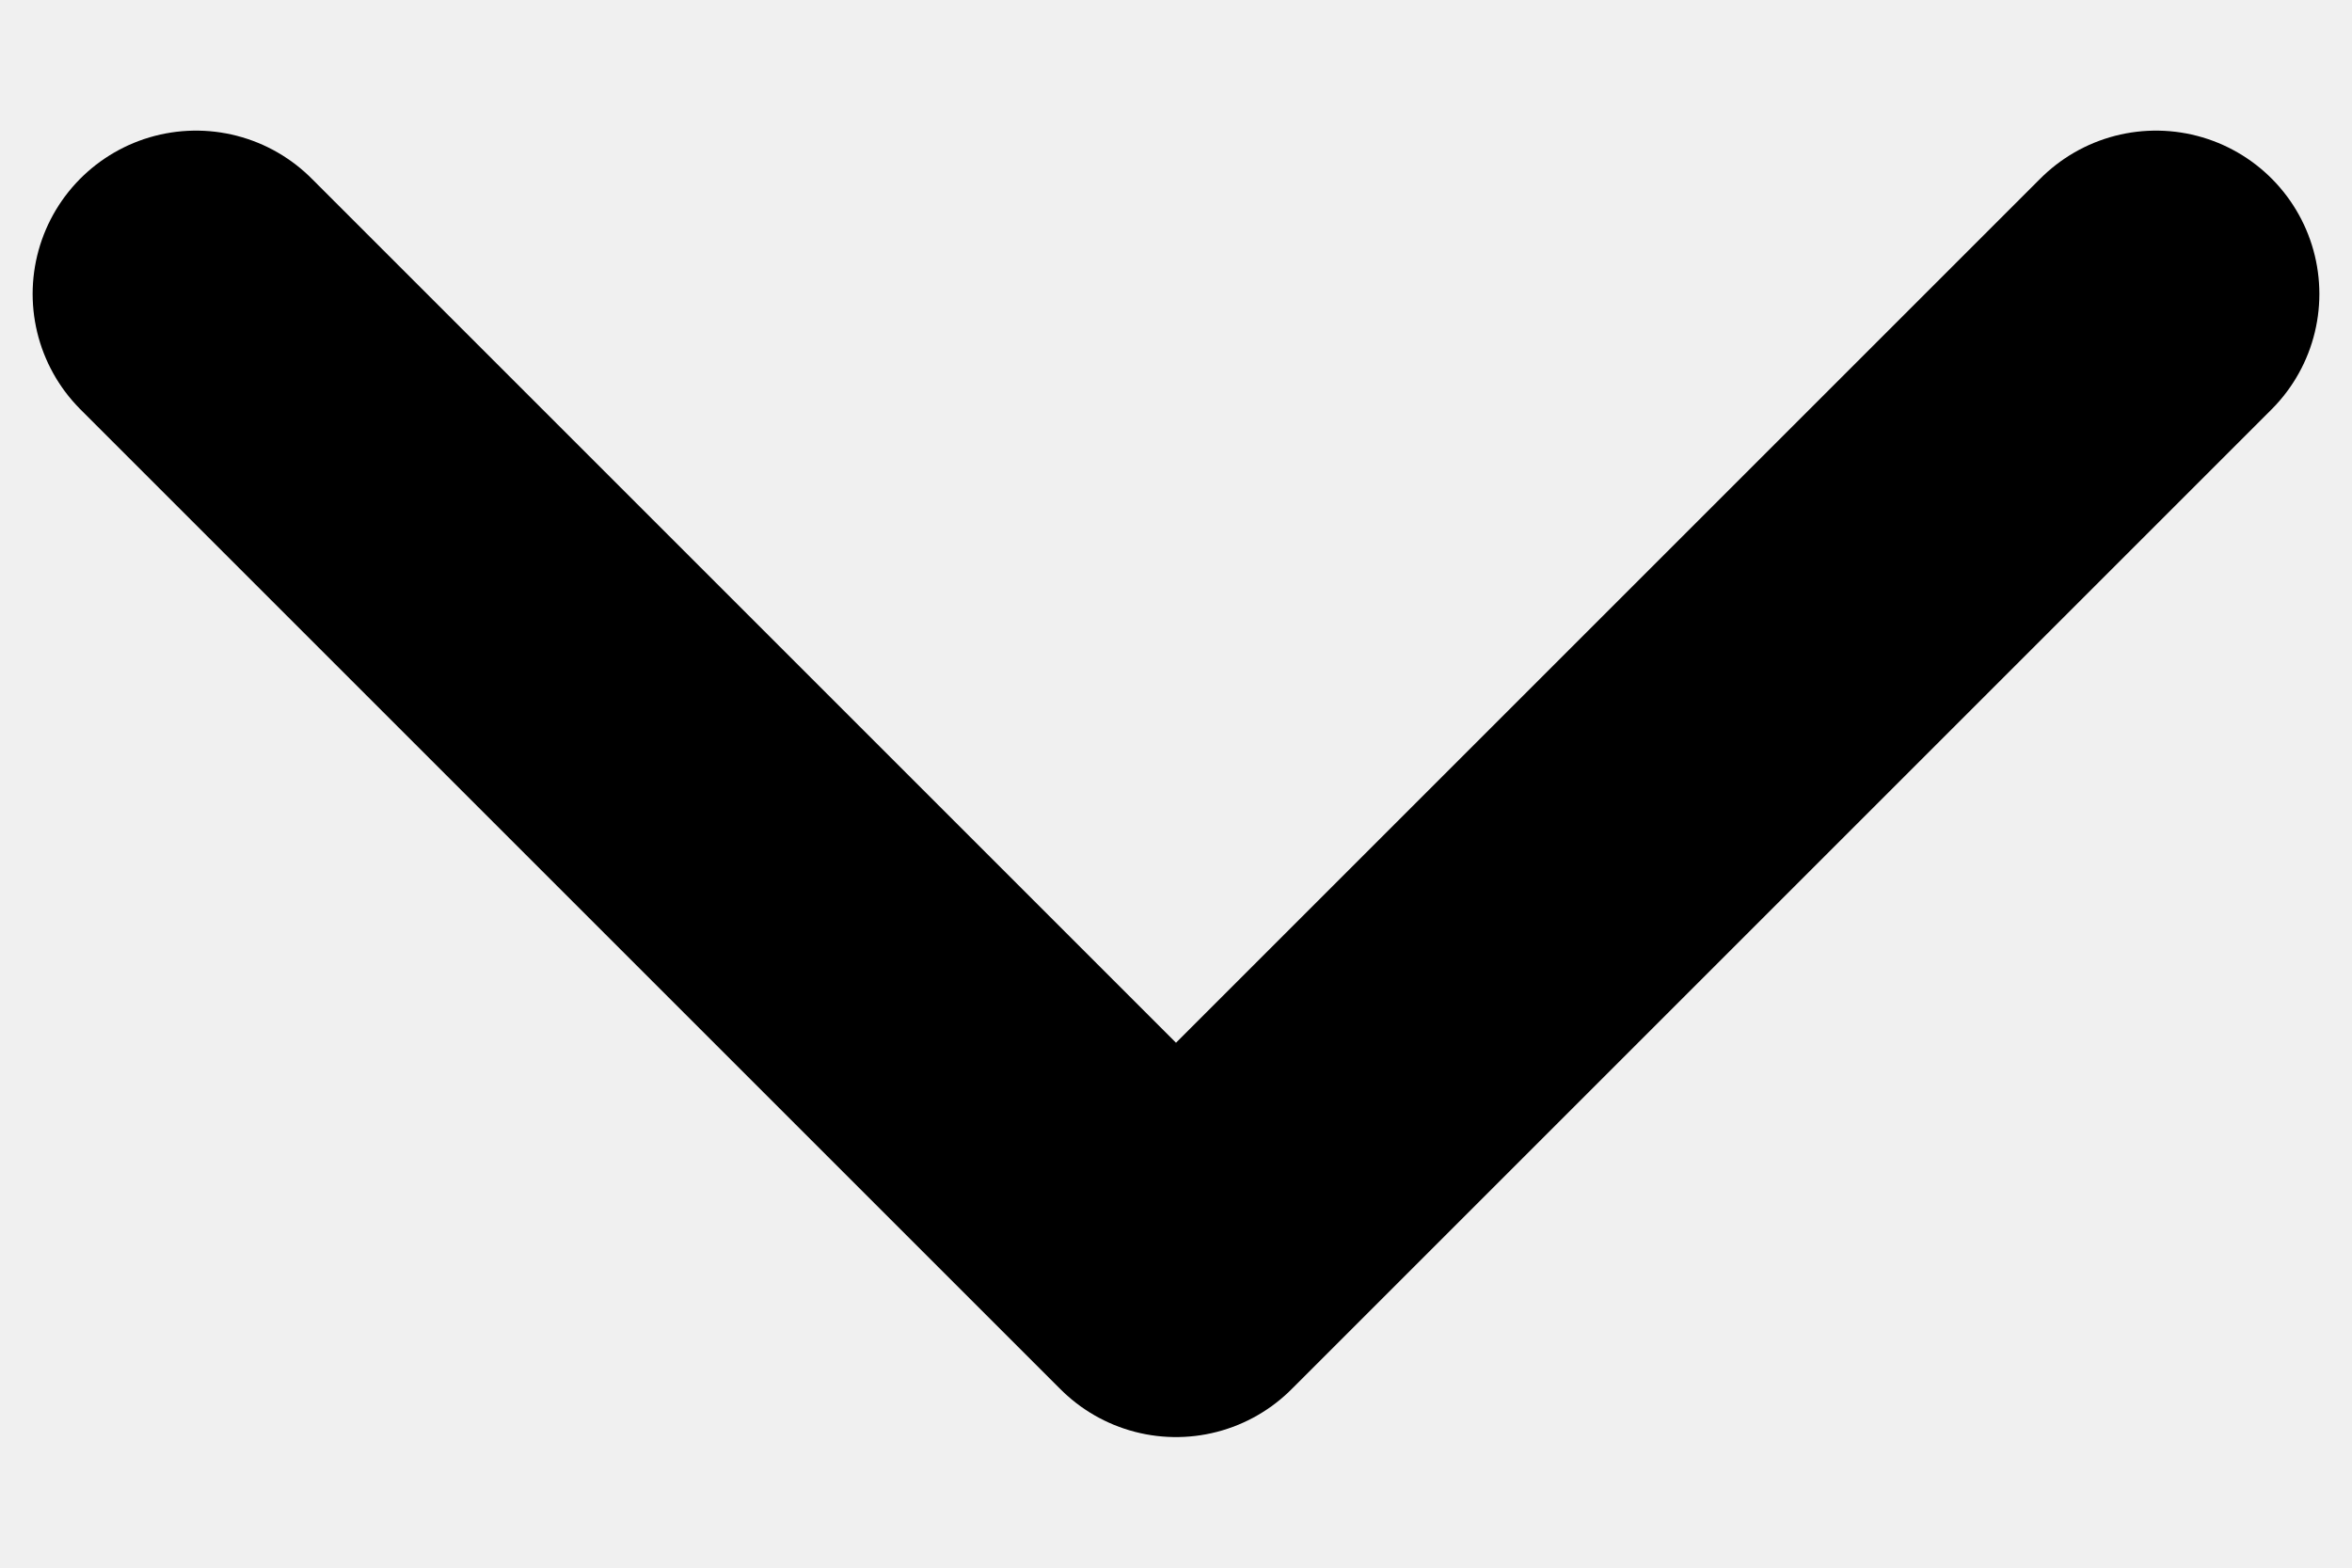
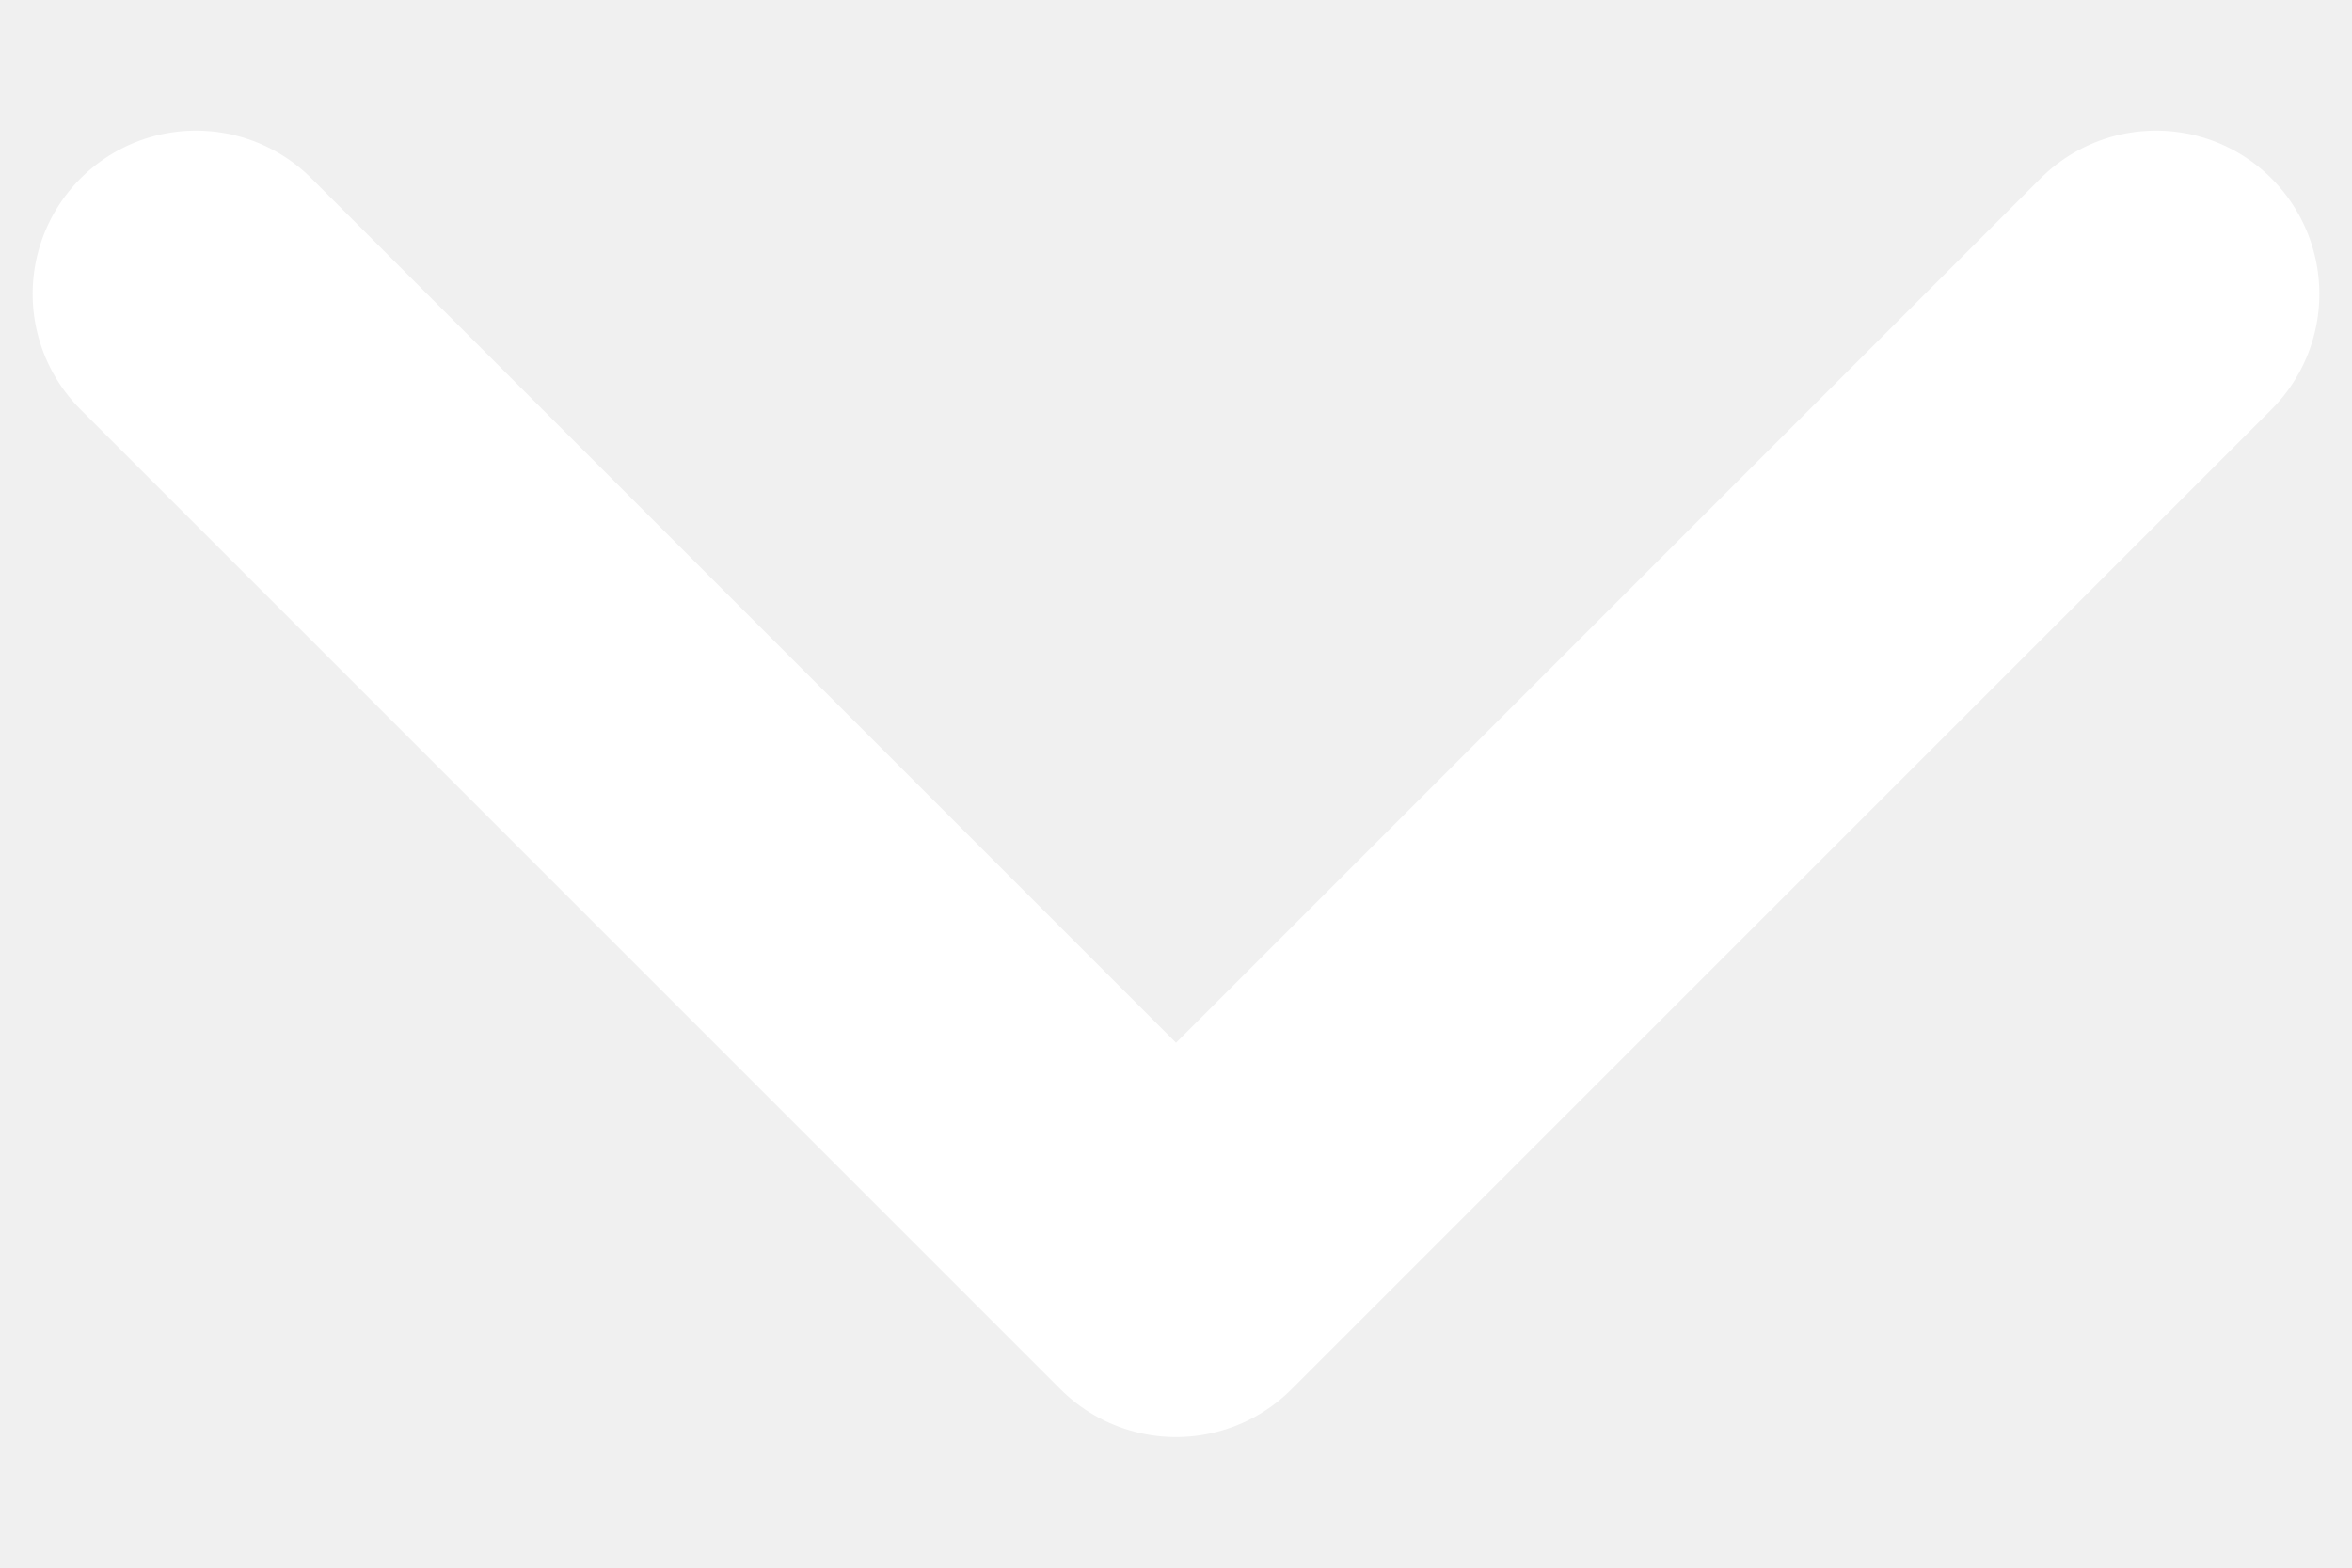
<svg xmlns="http://www.w3.org/2000/svg" width="12" height="8" viewBox="0 0 12 8" fill="none">
-   <path d="M1 1.5L6 6.5L11 1.5" stroke="#000" stroke-width="1.667" stroke-linecap="round" stroke-linejoin="round" />
+   <path d="M1 1.5L6 6.5L11 1.5" stroke="#fff" stroke-width="1.667" stroke-linecap="round" stroke-linejoin="round" />
</svg>
